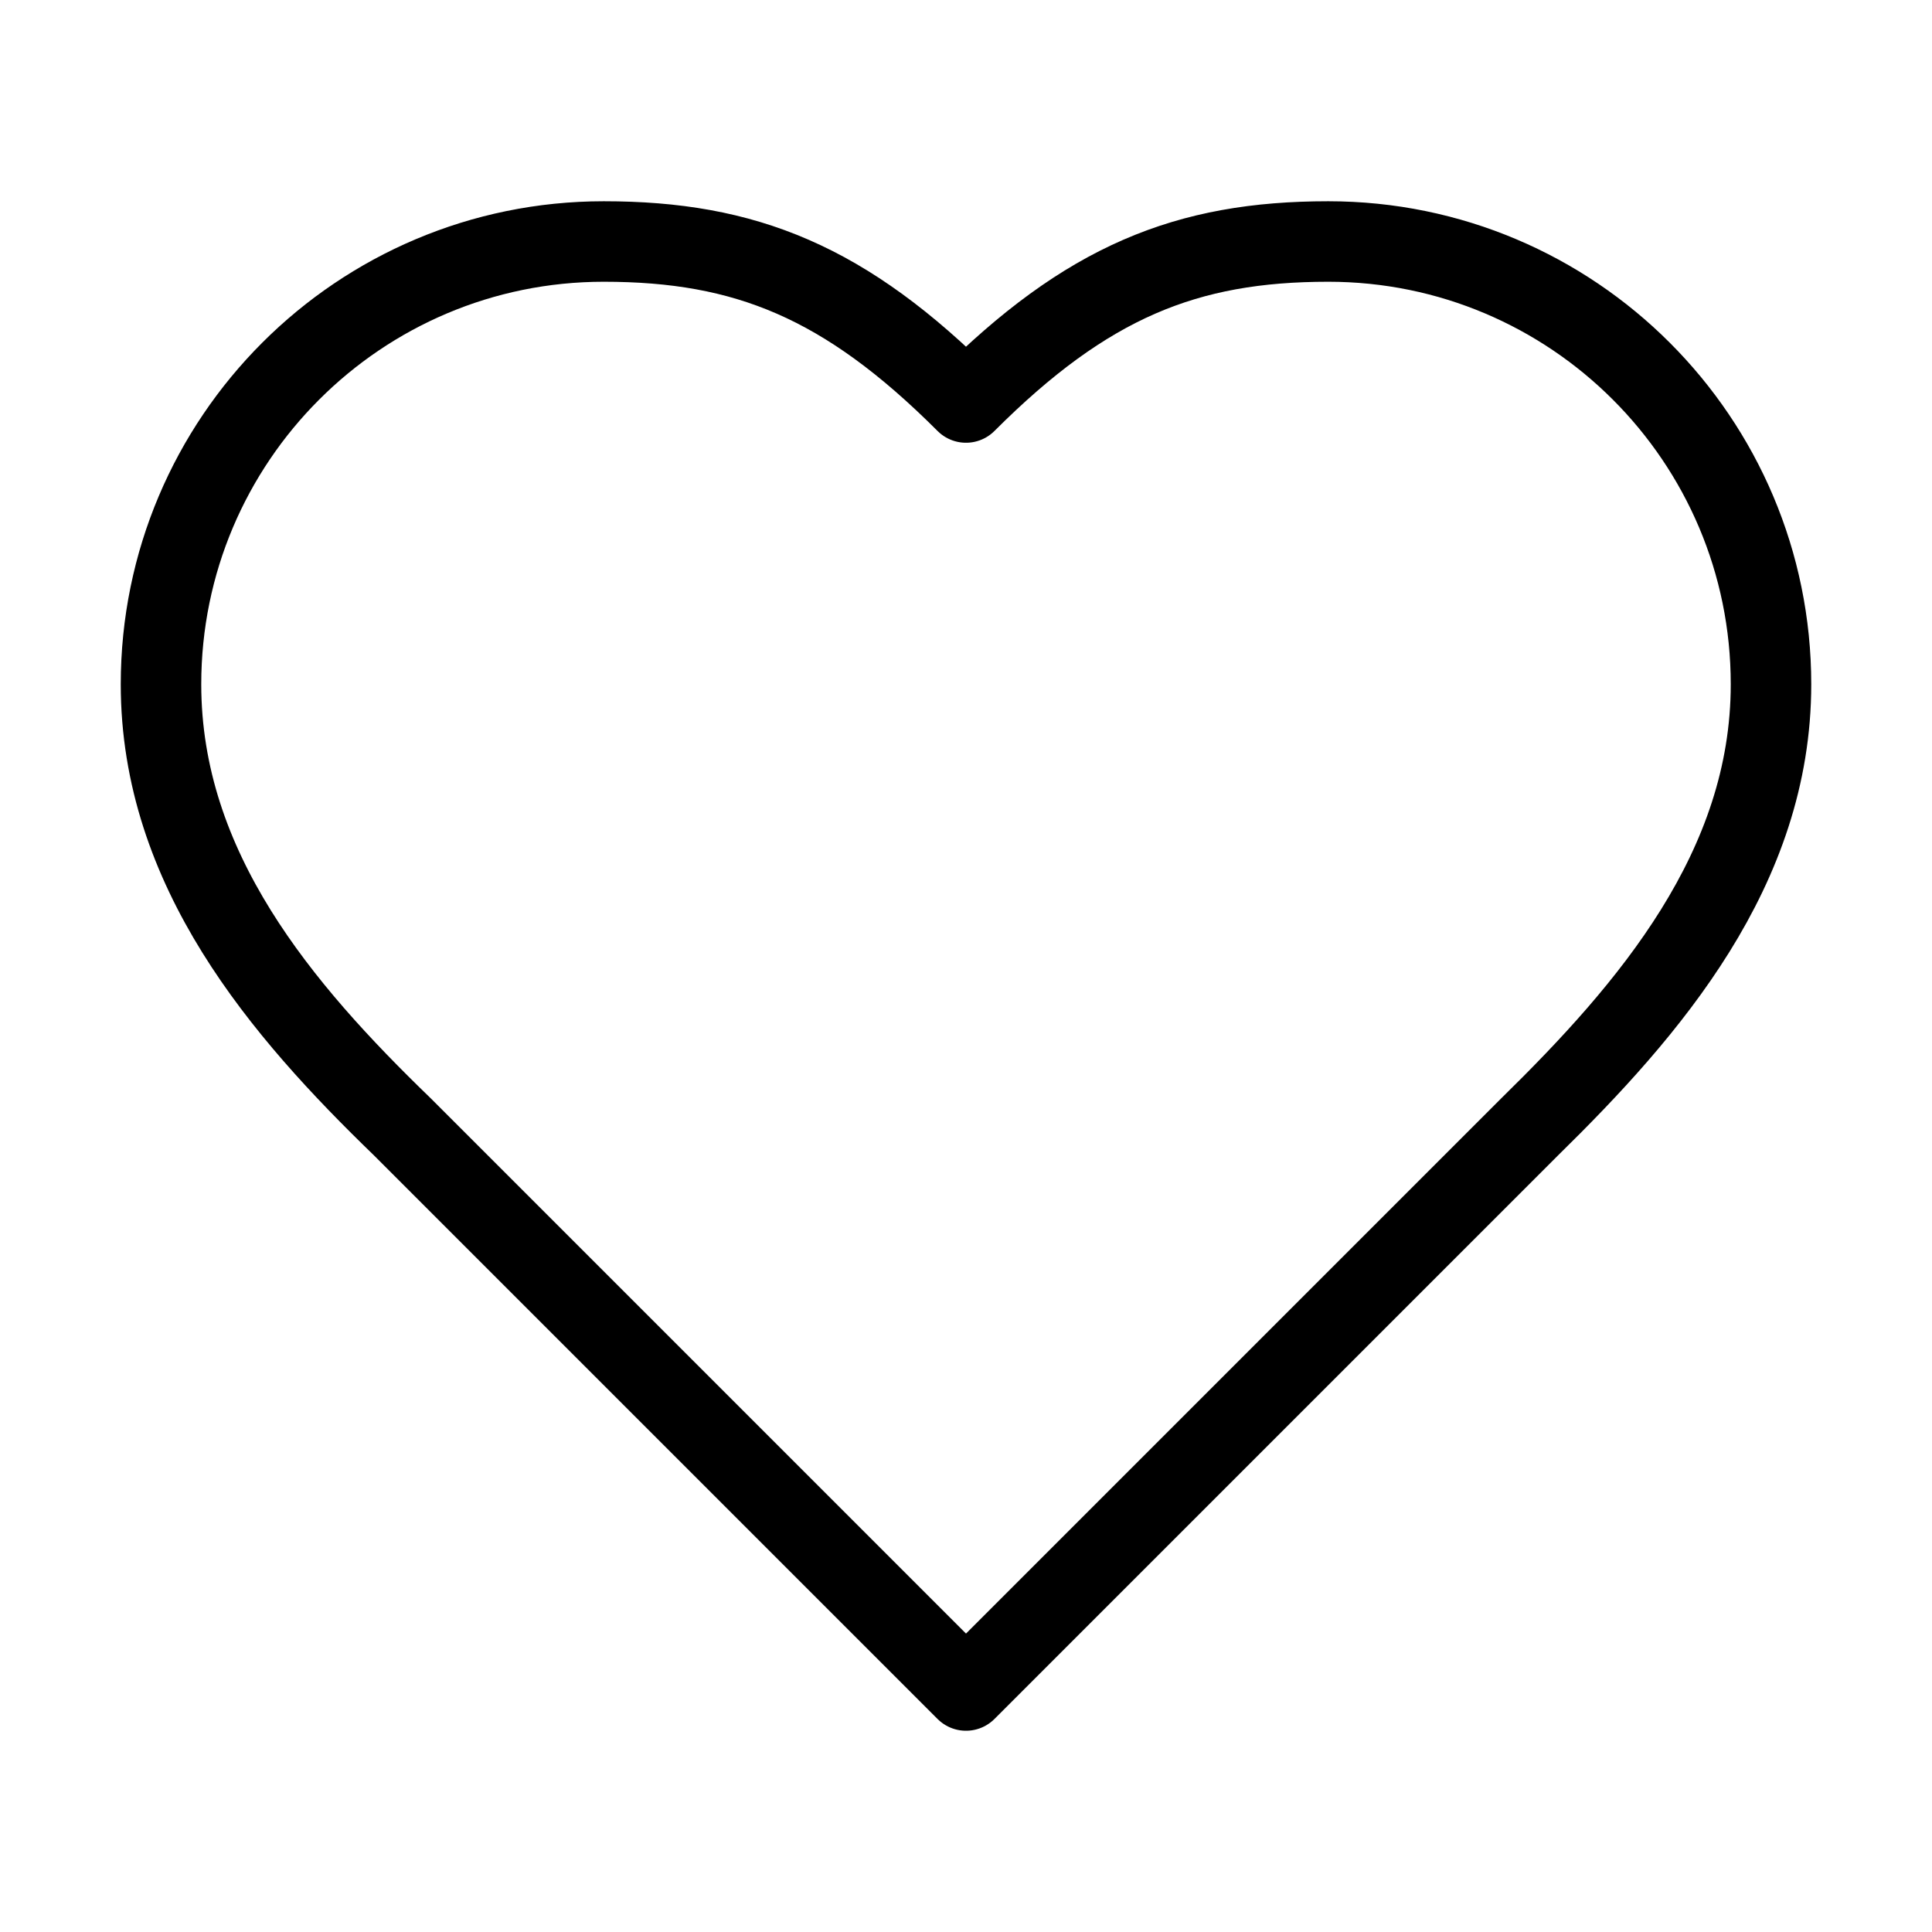
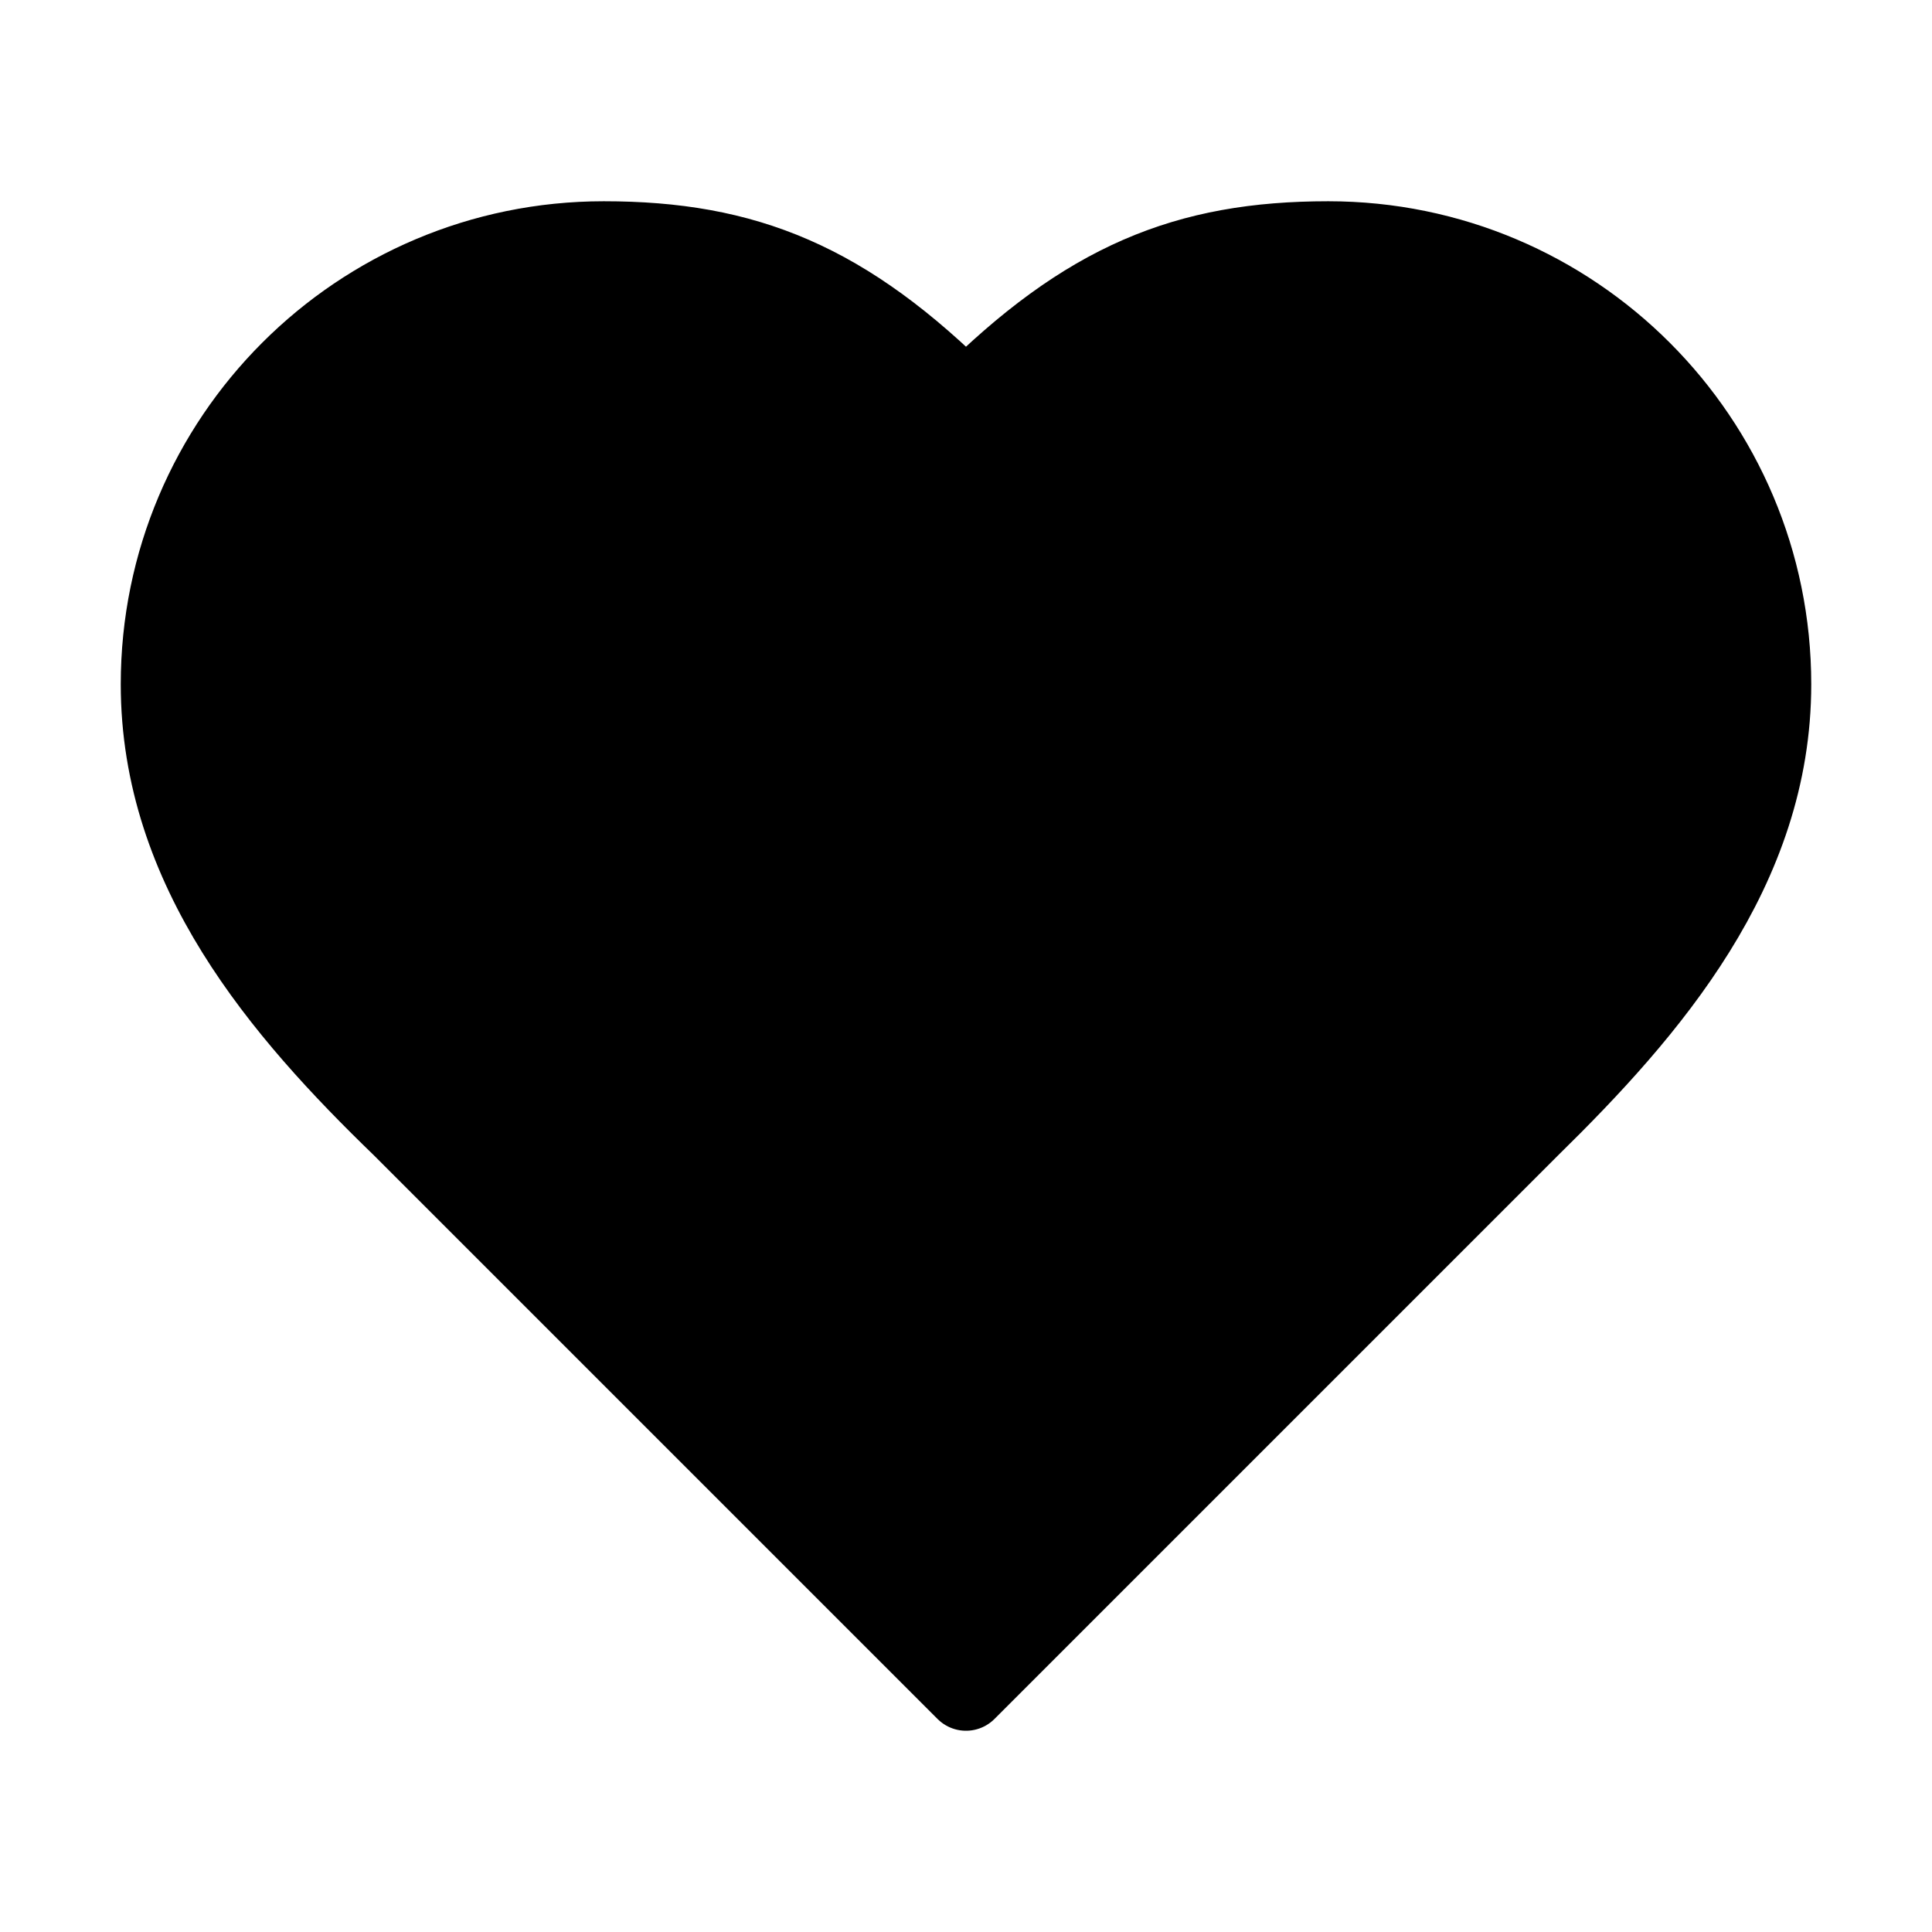
- <svg xmlns="http://www.w3.org/2000/svg" viewBox="0 0 24 24" fill="none" stroke="currentColor" stroke-width="1" stroke-linecap="round" stroke-linejoin="round">
+ <svg xmlns="http://www.w3.org/2000/svg" viewBox="0 0 24 24" fill="currentColor" stroke="currentColor" stroke-width="1" stroke-linecap="round" stroke-linejoin="round">
  <path d="M19 14c1.49-1.46 3-3.21 3-5.5A5.5 5.5 0 0 0 16.5 3c-1.76 0-3 .5-4.5 2-1.5-1.5-2.74-2-4.5-2A5.5 5.5 0 0 0 2 8.5c0 2.3 1.5 4.05 3 5.5l7 7Z" />
</svg>
